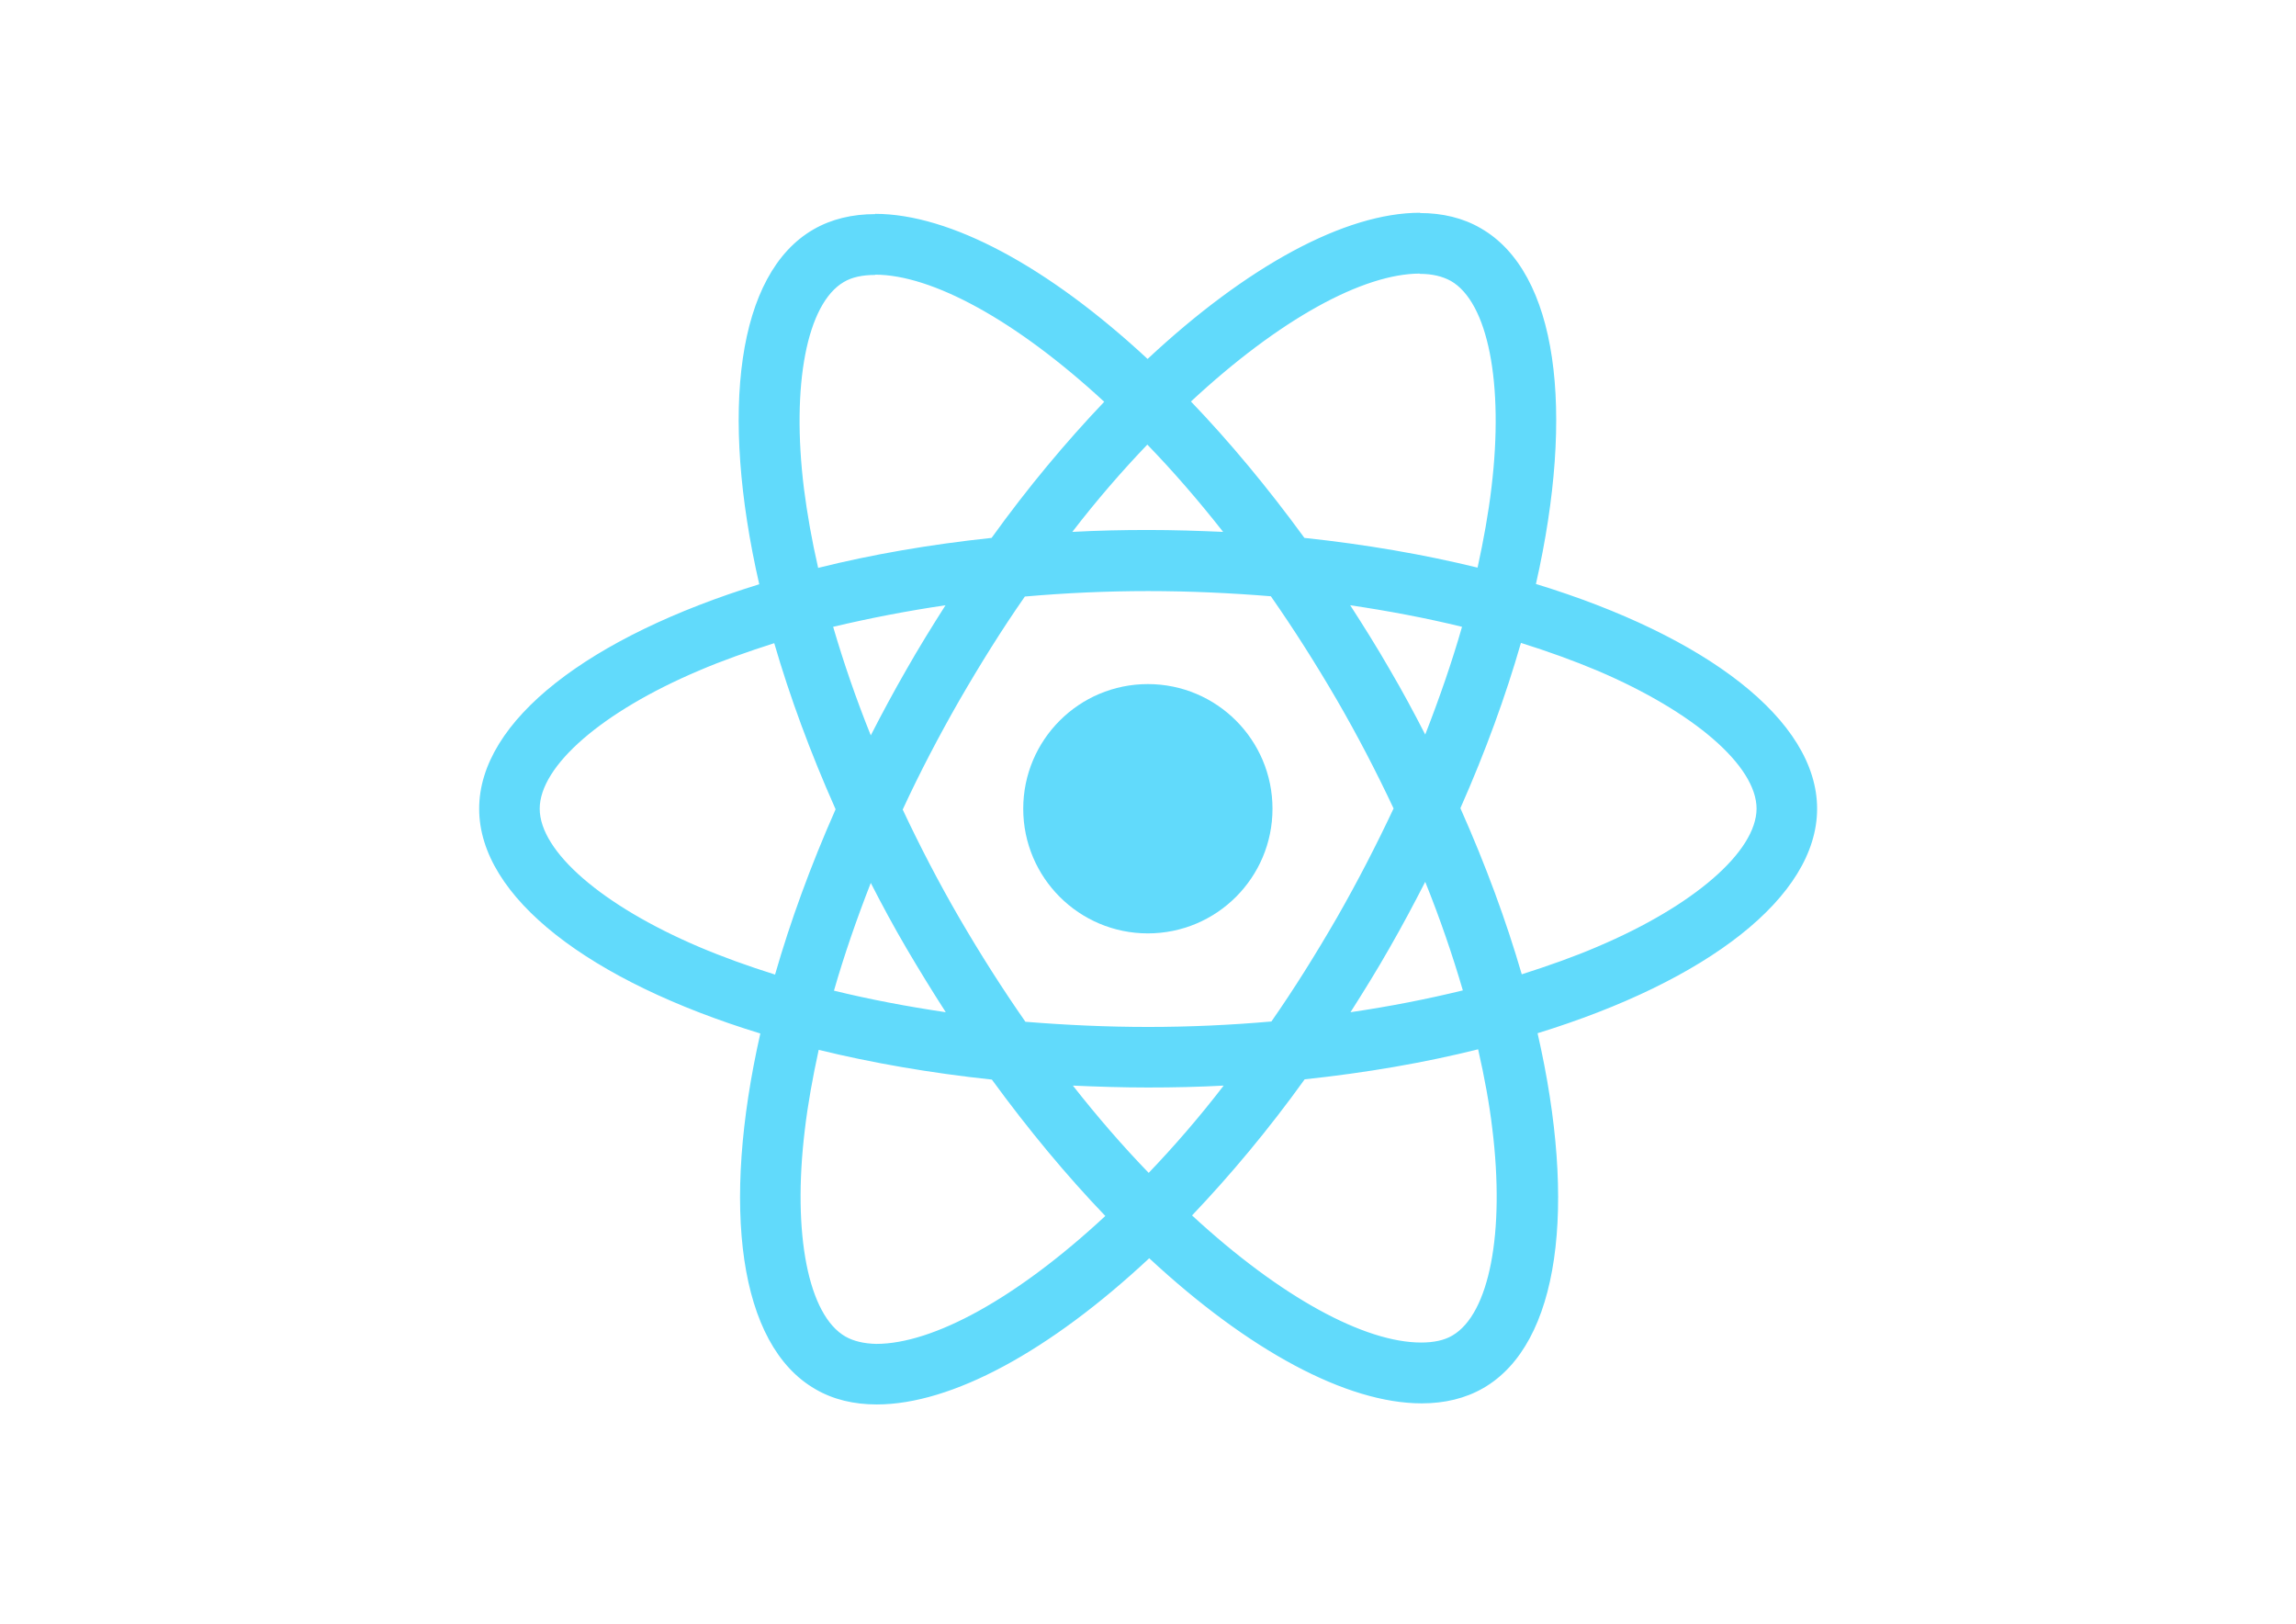
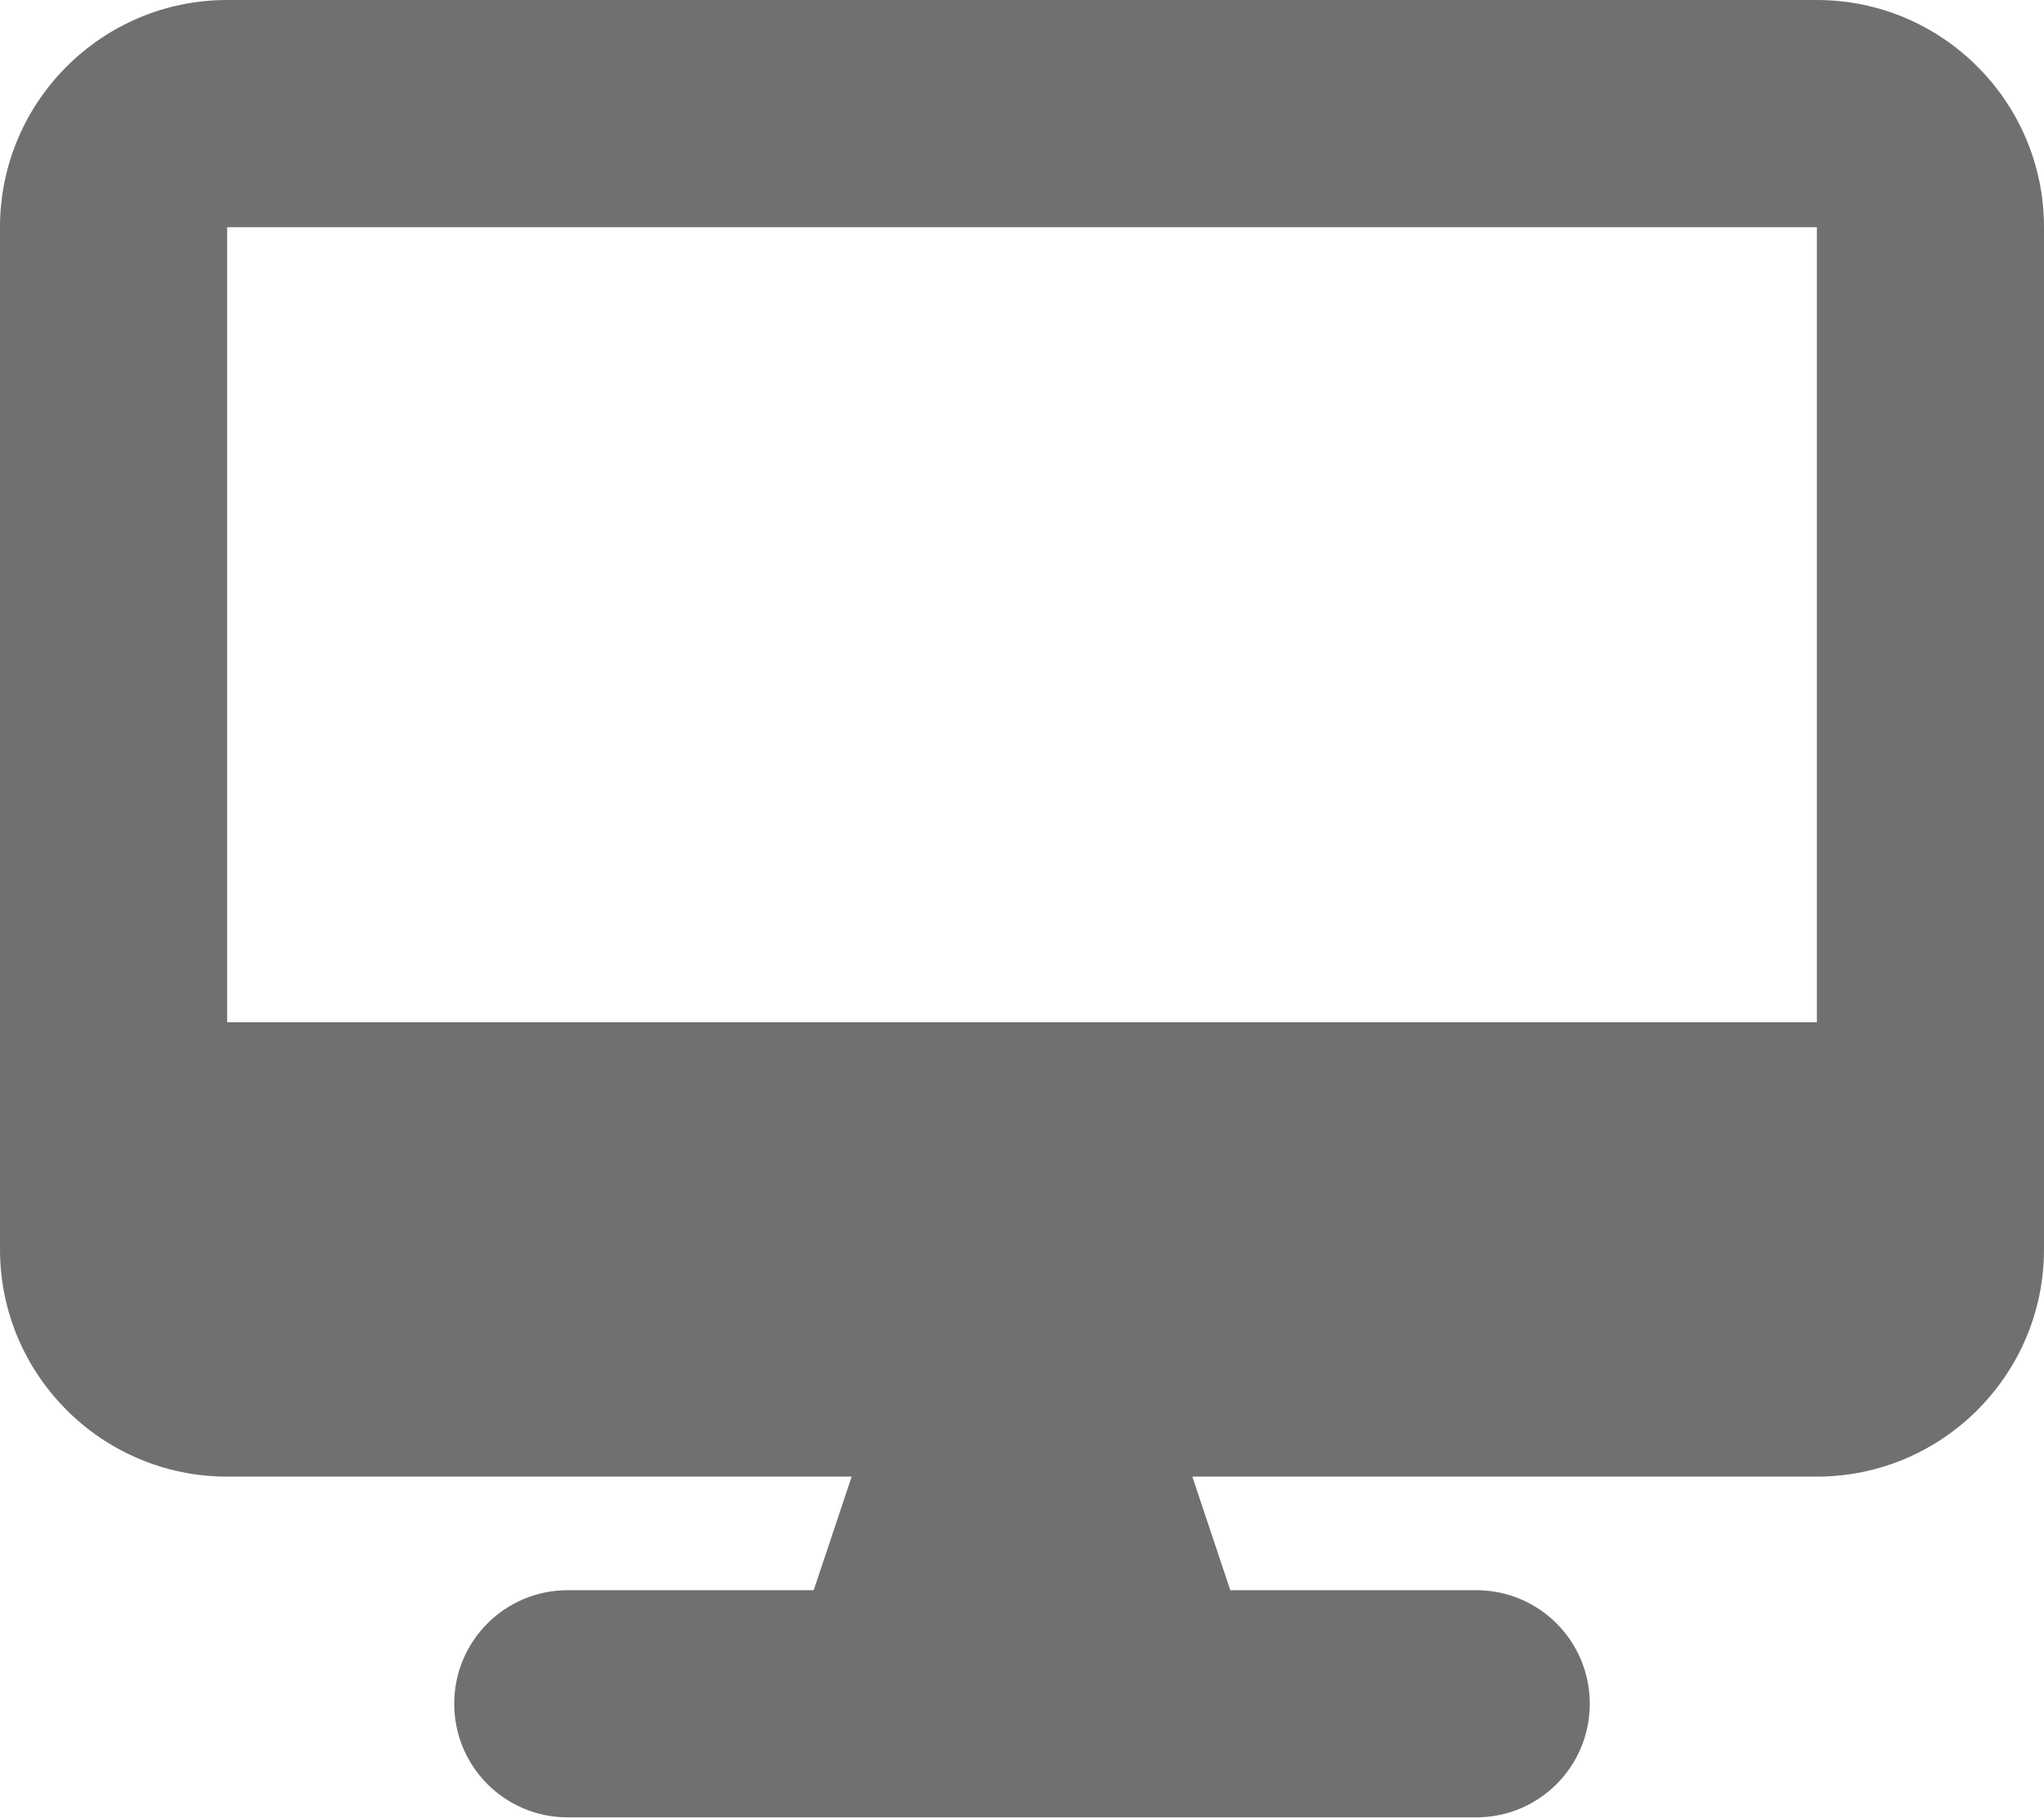
- <svg xmlns="http://www.w3.org/2000/svg" viewBox="0 0 841.9 595.3">
-   <g fill="#61DAFB">
-     <path d="M666.3 296.5c0-32.5-40.7-63.3-103.1-82.4 14.4-63.6 8-114.2-20.2-130.4-6.5-3.8-14.1-5.6-22.4-5.6v22.3c4.6 0 8.3.9 11.4 2.6 13.6 7.8 19.5 37.5 14.9 75.7-1.1 9.4-2.9 19.3-5.1 29.4-19.6-4.8-41-8.5-63.5-10.9-13.5-18.5-27.5-35.3-41.6-50 32.6-30.3 63.2-46.9 84-46.9V78c-27.5 0-63.5 19.6-99.9 53.6-36.4-33.8-72.4-53.2-99.9-53.2v22.3c20.7 0 51.4 16.5 84 46.6-14 14.7-28 31.4-41.3 49.9-22.6 2.4-44 6.1-63.6 11-2.3-10-4-19.7-5.2-29-4.7-38.2 1.1-67.9 14.6-75.8 3-1.8 6.9-2.6 11.5-2.6V78.5c-8.4 0-16 1.8-22.6 5.6-28.1 16.2-34.4 66.7-19.9 130.1-62.2 19.2-102.7 49.9-102.7 82.3 0 32.5 40.7 63.3 103.1 82.4-14.4 63.6-8 114.2 20.2 130.4 6.5 3.8 14.1 5.6 22.5 5.6 27.5 0 63.5-19.6 99.9-53.6 36.4 33.8 72.4 53.2 99.9 53.2 8.4 0 16-1.8 22.6-5.6 28.1-16.2 34.4-66.7 19.9-130.1 62-19.1 102.5-49.9 102.5-82.3zm-130.2-66.7c-3.7 12.9-8.3 26.2-13.5 39.5-4.1-8-8.4-16-13.1-24-4.6-8-9.5-15.8-14.4-23.4 14.2 2.1 27.9 4.7 41 7.9zm-45.8 106.5c-7.8 13.5-15.8 26.3-24.1 38.2-14.9 1.3-30 2-45.2 2-15.1 0-30.2-.7-45-1.9-8.3-11.9-16.4-24.6-24.2-38-7.6-13.1-14.5-26.4-20.8-39.8 6.2-13.4 13.2-26.8 20.7-39.9 7.8-13.5 15.8-26.3 24.1-38.2 14.9-1.3 30-2 45.2-2 15.1 0 30.2.7 45 1.9 8.3 11.9 16.4 24.6 24.2 38 7.6 13.1 14.5 26.4 20.8 39.8-6.3 13.4-13.2 26.8-20.7 39.9zm32.3-13c5.4 13.4 10 26.8 13.8 39.8-13.1 3.2-26.9 5.9-41.2 8 4.9-7.7 9.8-15.6 14.4-23.7 4.6-8 8.9-16.1 13-24.1zM421.2 430c-9.3-9.6-18.6-20.3-27.8-32 9 .4 18.2.7 27.5.7 9.4 0 18.7-.2 27.8-.7-9 11.7-18.3 22.4-27.5 32zm-74.4-58.9c-14.2-2.1-27.9-4.7-41-7.9 3.7-12.9 8.3-26.2 13.5-39.5 4.1 8 8.4 16 13.1 24 4.7 8 9.5 15.8 14.4 23.4zM420.7 163c9.3 9.6 18.6 20.3 27.8 32-9-.4-18.2-.7-27.5-.7-9.4 0-18.7.2-27.8.7 9-11.7 18.3-22.4 27.5-32zm-74 58.9c-4.9 7.7-9.8 15.6-14.4 23.7-4.6 8-8.9 16-13 24-5.4-13.4-10-26.8-13.8-39.8 13.1-3.1 26.9-5.8 41.2-7.9zm-90.5 125.2c-35.4-15.1-58.3-34.9-58.3-50.6 0-15.7 22.9-35.6 58.3-50.6 8.6-3.7 18-7 27.7-10.1 5.7 19.6 13.2 40 22.5 60.9-9.2 20.8-16.6 41.1-22.2 60.6-9.9-3.1-19.3-6.5-28-10.2zM310 490c-13.6-7.8-19.5-37.5-14.9-75.7 1.1-9.4 2.9-19.3 5.1-29.4 19.6 4.8 41 8.5 63.5 10.9 13.5 18.5 27.5 35.3 41.6 50-32.6 30.3-63.2 46.9-84 46.9-4.5-.1-8.3-1-11.3-2.7zm237.2-76.2c4.7 38.2-1.1 67.9-14.6 75.8-3 1.8-6.9 2.6-11.5 2.6-20.7 0-51.4-16.5-84-46.6 14-14.7 28-31.4 41.3-49.9 22.6-2.4 44-6.1 63.6-11 2.3 10.1 4.1 19.8 5.2 29.1zm38.5-66.7c-8.6 3.7-18 7-27.7 10.1-5.7-19.6-13.2-40-22.5-60.9 9.2-20.8 16.6-41.1 22.2-60.6 9.9 3.1 19.3 6.5 28.1 10.2 35.4 15.1 58.3 34.9 58.3 50.6-.1 15.7-23 35.6-58.4 50.6zM320.8 78.4z" />
-     <circle cx="420.9" cy="296.5" r="45.7" />
-     <path d="M520.5 78.1z" />
-   </g>
+ <svg xmlns="http://www.w3.org/2000/svg" height="1em" viewBox="0 0 576 512">
+   <style>svg{fill:#707070}</style>
+   <path d="M64 0C28.7 0 0 28.7 0 64V352c0 35.3 28.7 64 64 64H240l-10.7 32H160c-17.7 0-32 14.3-32 32s14.3 32 32 32H416c17.7 0 32-14.3 32-32s-14.3-32-32-32H346.7L336 416H512c35.3 0 64-28.7 64-64V64c0-35.3-28.7-64-64-64H64zM512 64V288H64V64H512z" />
</svg>
